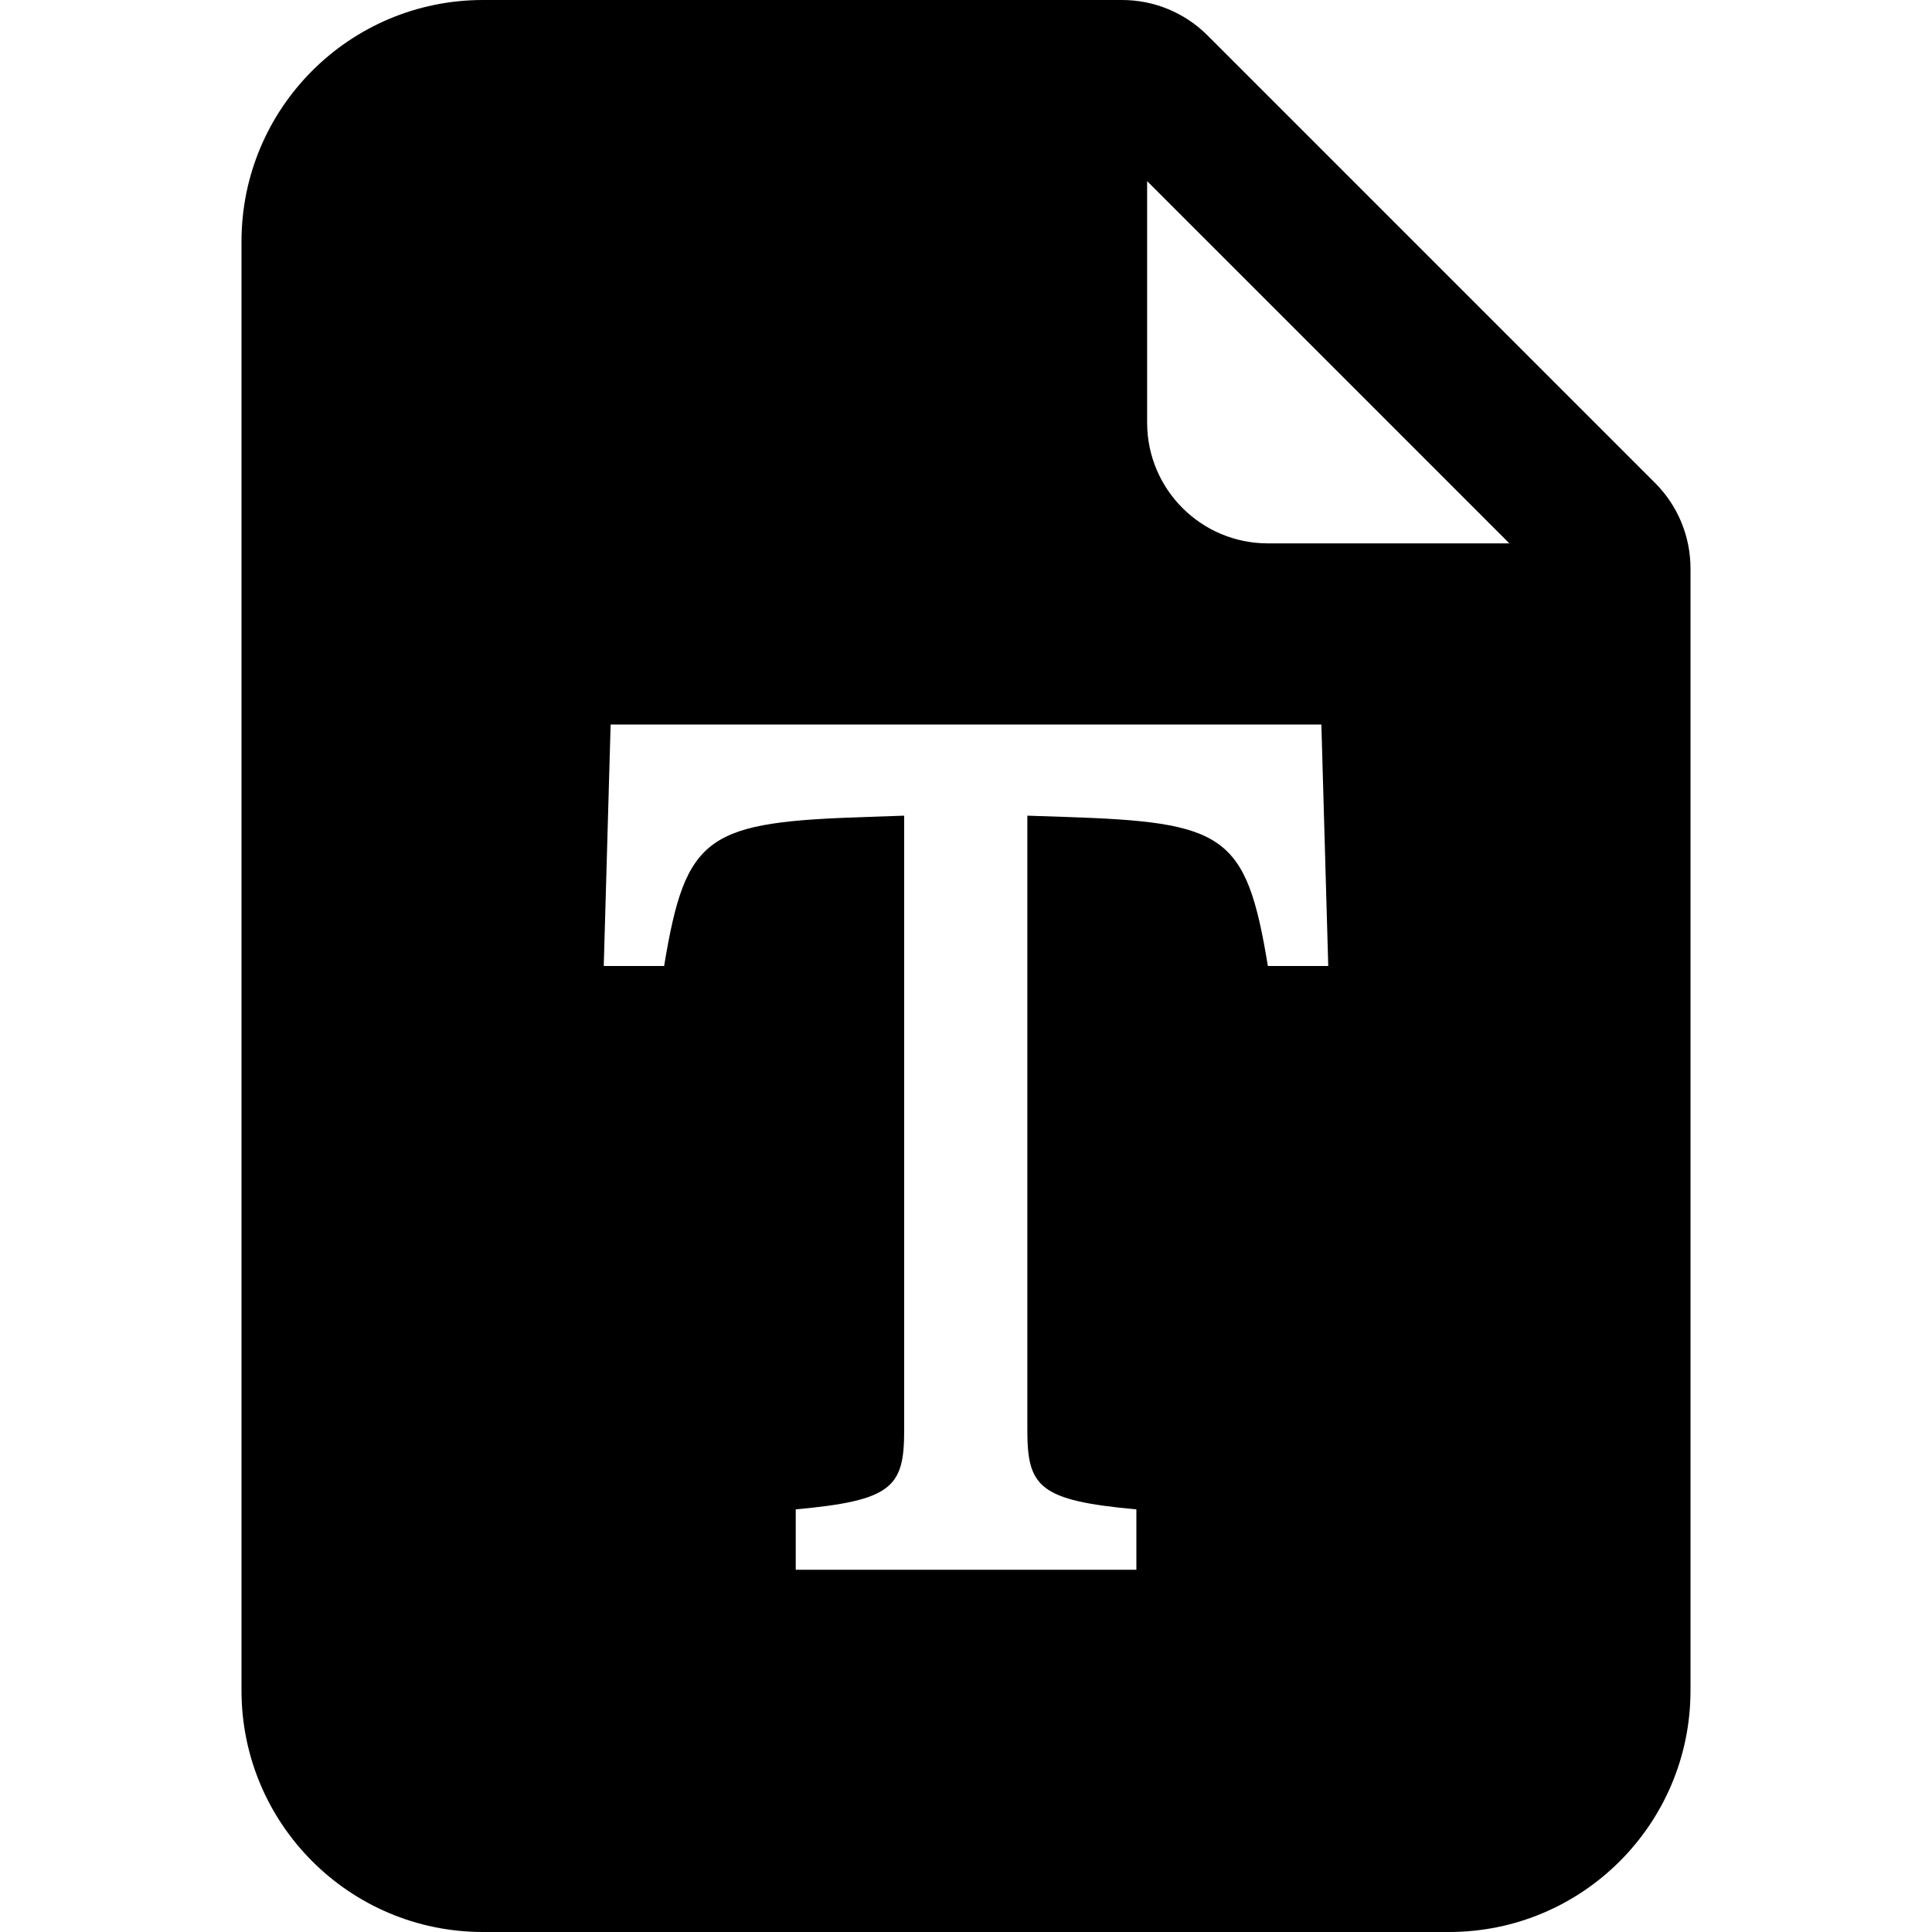
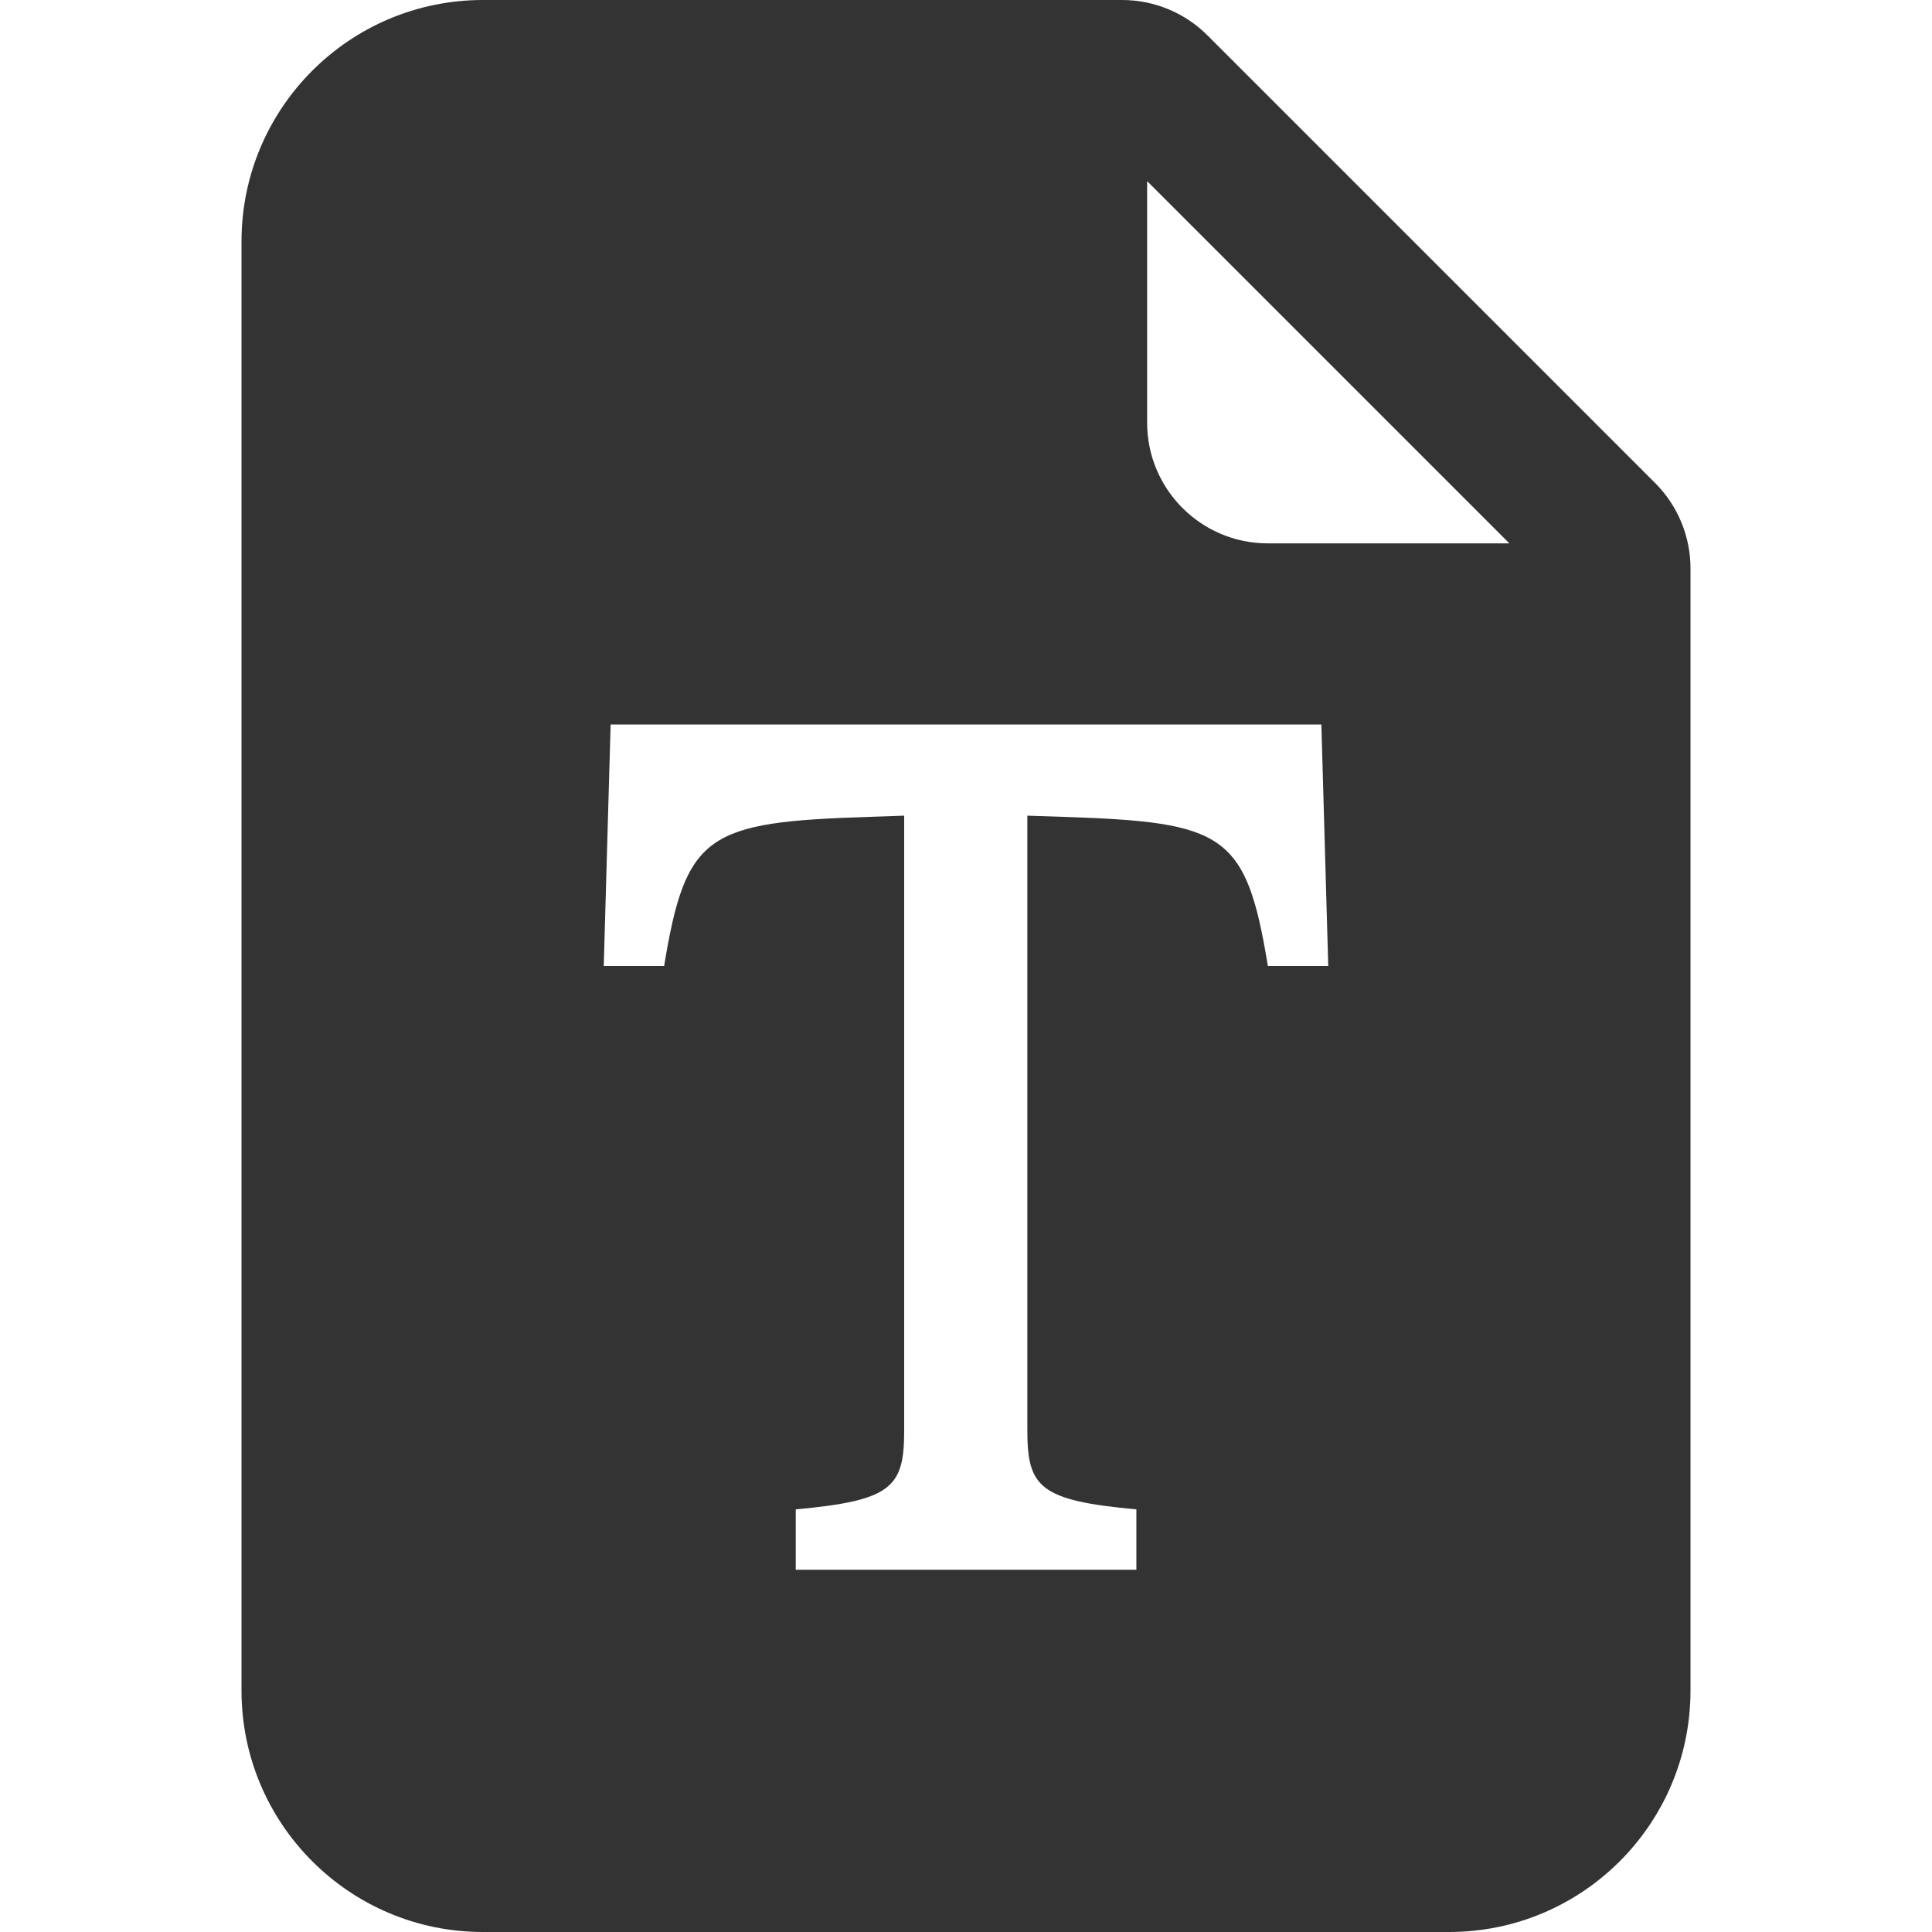
- <svg xmlns="http://www.w3.org/2000/svg" width="16" height="16" fill="currentColor" class="bi bi-file-earmark-font-fill" viewBox="0 0 16 16">
-   <path d="M9.293 0H4a2 2 0 0 0-2 2v12a2 2 0 0 0 2 2h8a2 2 0 0 0 2-2V4.707A1 1 0 0 0 13.707 4L10 .293A1 1 0 0 0 9.293 0zM9.5 3.5v-2l3 3h-2a1 1 0 0 1-1-1zM5.057 6h5.886L11 8h-.5c-.18-1.096-.356-1.192-1.694-1.235l-.298-.01v5.09c0 .47.1.582.903.655v.5H6.59v-.5c.799-.073.898-.184.898-.654V6.755l-.293.01C5.856 6.808 5.68 6.905 5.5 8H5l.057-2z" />
+ <svg xmlns="http://www.w3.org/2000/svg" width="16" height="16" fill="currentColor" class="bi bi-file-earmark-font-fill" viewBox="0 0 16 16" version="1.1" id="svg4">
+   <defs id="defs8" />
+   <path d="M9.293 0H4a2 2 0 0 0-2 2v12a2 2 0 0 0 2 2h8a2 2 0 0 0 2-2V4.707A1 1 0 0 0 13.707 4L10 .293A1 1 0 0 0 9.293 0zM9.5 3.5v-2l3 3h-2a1 1 0 0 1-1-1zM5.057 6h5.886L11 8h-.5c-.18-1.096-.356-1.192-1.694-1.235l-.298-.01v5.09c0 .47.1.582.903.655v.5H6.59v-.5c.799-.073.898-.184.898-.654V6.755l-.293.01C5.856 6.808 5.68 6.905 5.5 8H5l.057-2z" id="path2" style="fill:#333333" />
</svg>
